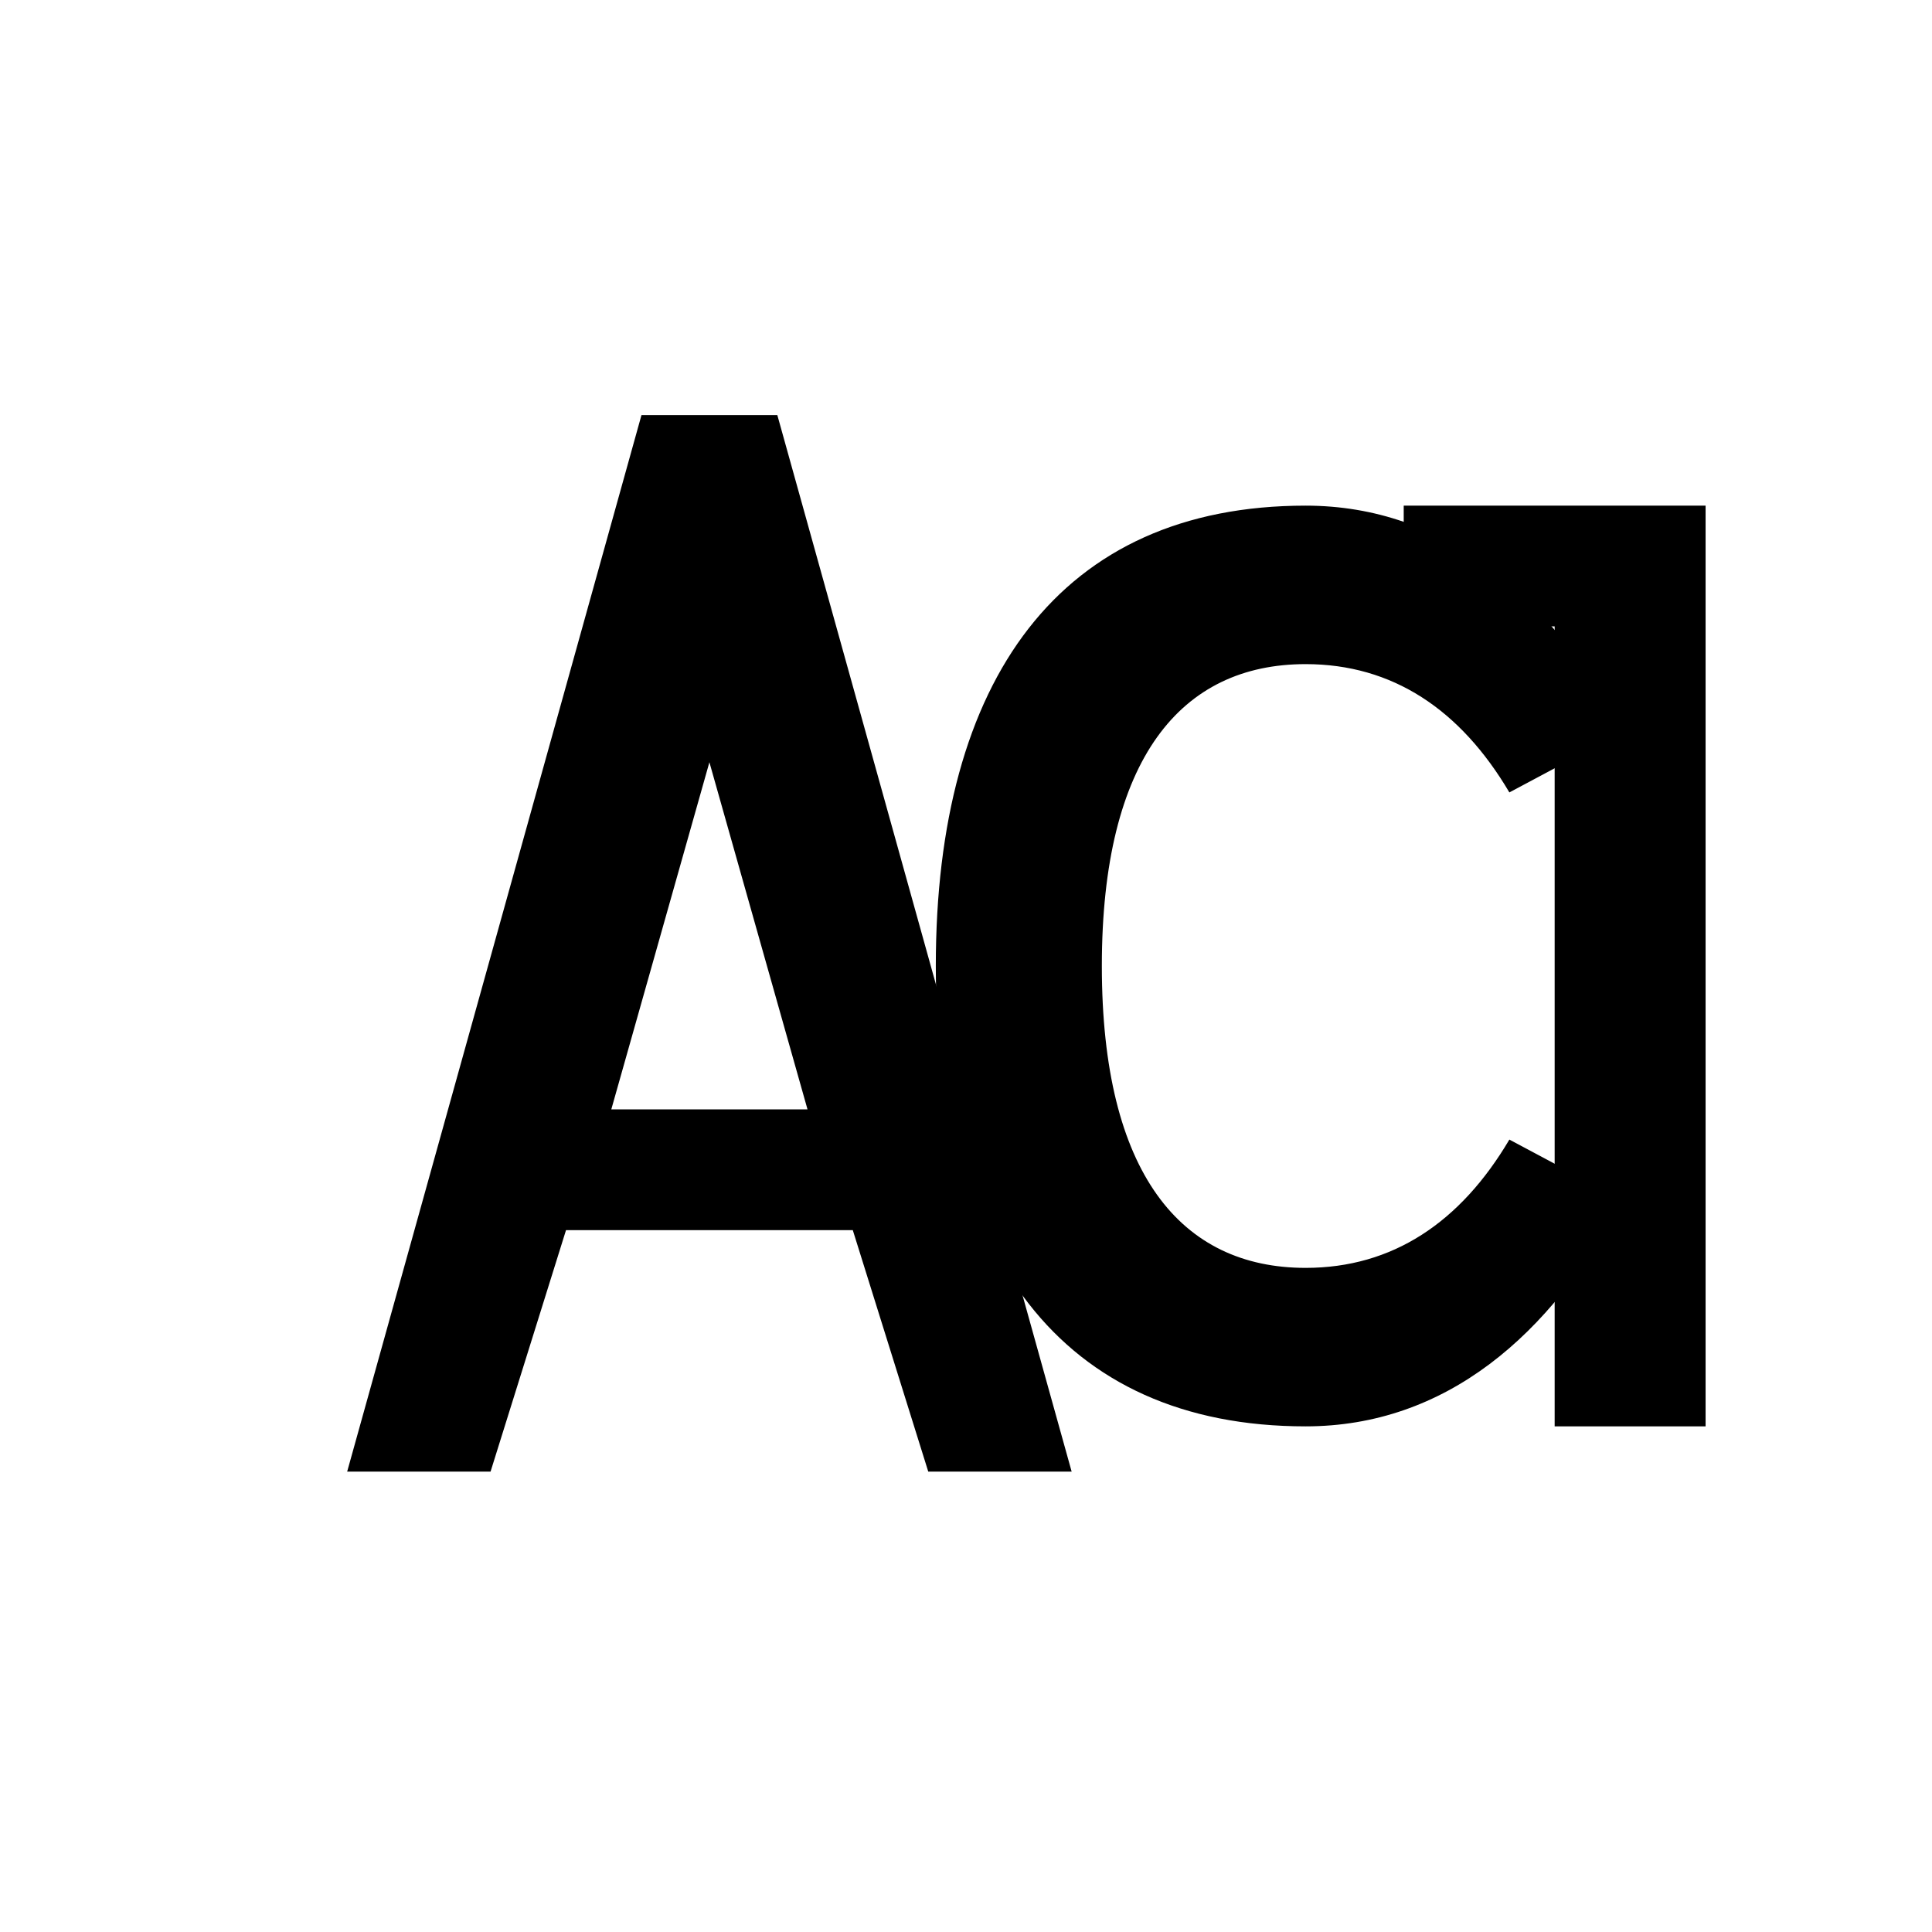
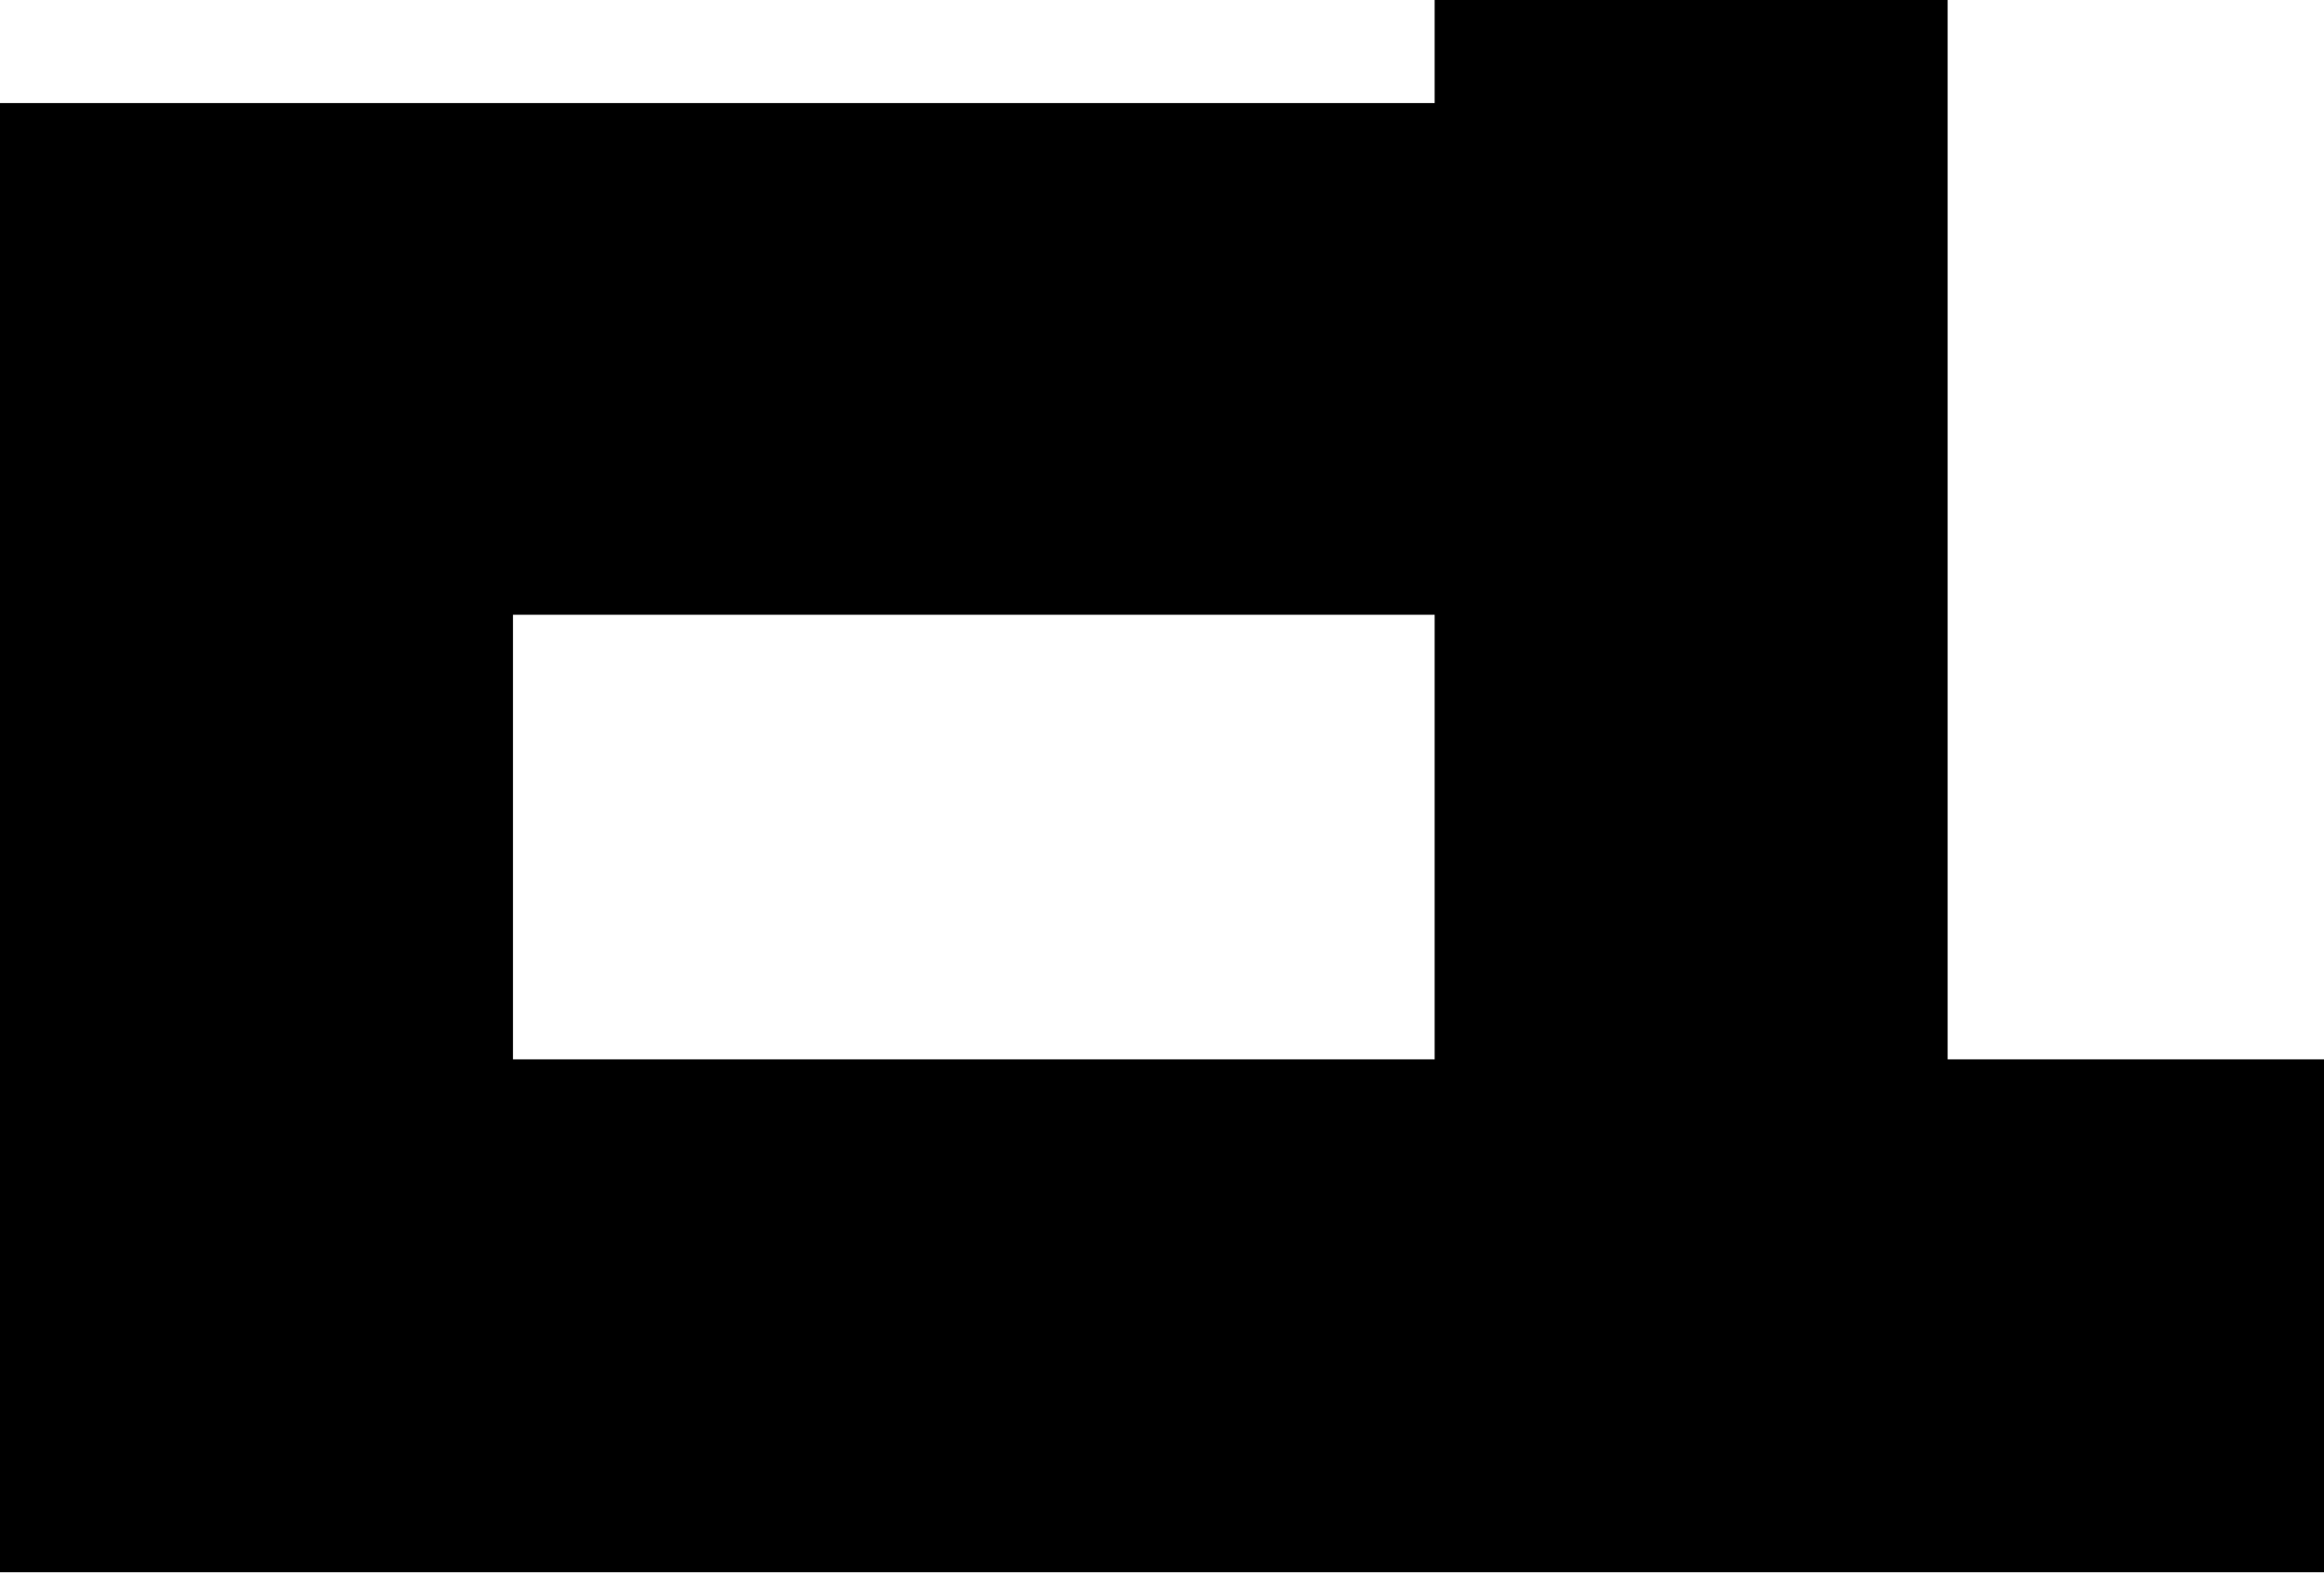
- <svg xmlns="http://www.w3.org/2000/svg" viewBox="0 0 512 512" role="img" aria-label="ACL">
-   <g fill="#000">
-     <path d="M92 390 L170 110 H206 L284 390 H246 L226 326 H150 L130 390 Z M162 294 H214 L188 202 Z" />
-     <path d="M346 176              C 313 176, 292 201, 292 256              C 292 311, 313 336, 346 336              C 369 336, 387 324, 400 302              L 430 318              C 411 354, 383 378, 346 378              C 281 378, 248 332, 248 256              C 248 180, 281 134, 346 134              C 383 134, 411 158, 430 194              L 400 210              C 387 188, 369 176, 346 176 Z" />
-     <path d="M452 134 V 378 H412 V 166 H372 V 134 Z" />
-   </g>
+ <svg xmlns="http://www.w3.org/2000/svg" viewBox="0 0 68 46" role="img" aria-label="ACL">
+   <path d="M 41.978,0 C 41.978,1.762 41.978,1.442 41.978,3.016 L 7.487,3.016 L 0,3.016 L 0,10.501 L 0,38.479 L 0,46 L 7.487,46 L 49.501,46 L 56.988,46 L 68,46 L 68,30.994 L 56.988,30.994 L 56.988,10.501 L 56.988,3.016 C 56.988,1.442 56.988,1.762 56.988,0 L 41.978,0 z M 15.01,17.986 L 41.978,17.986 L 41.978,30.994 L 15.01,30.994 L 15.01,17.986 z" fill="#000" fill-rule="evenodd" />
</svg>
